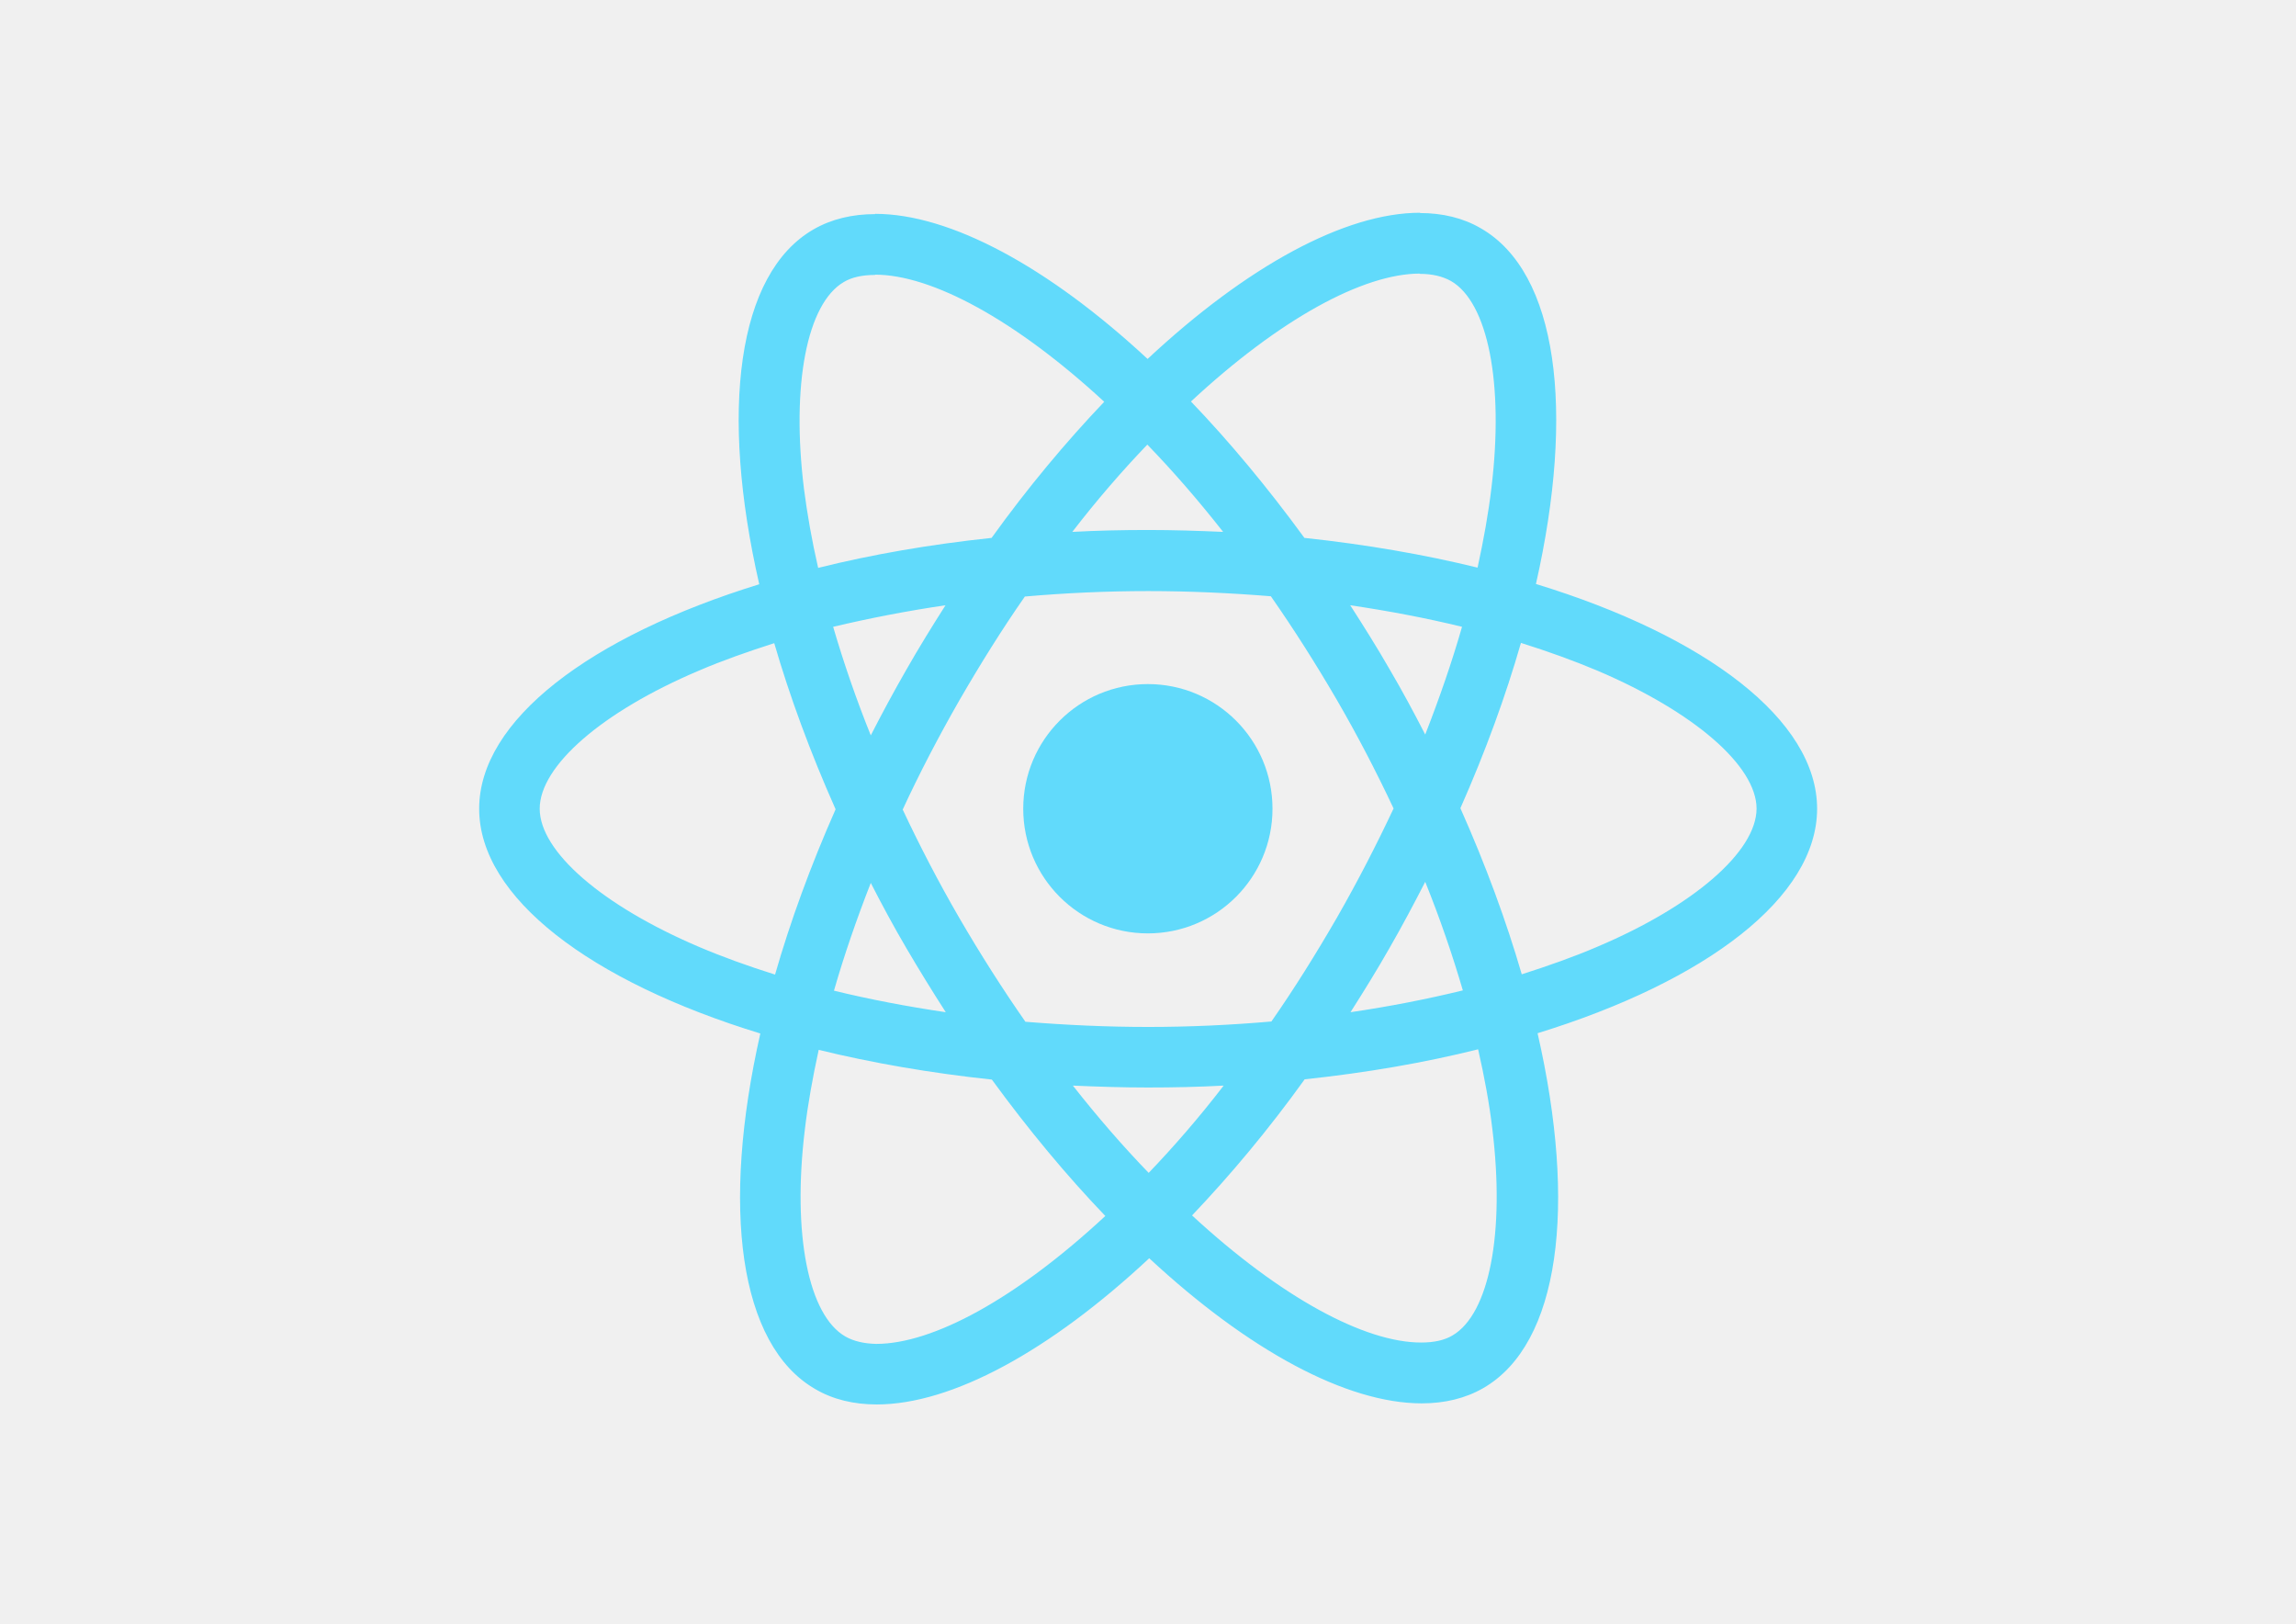
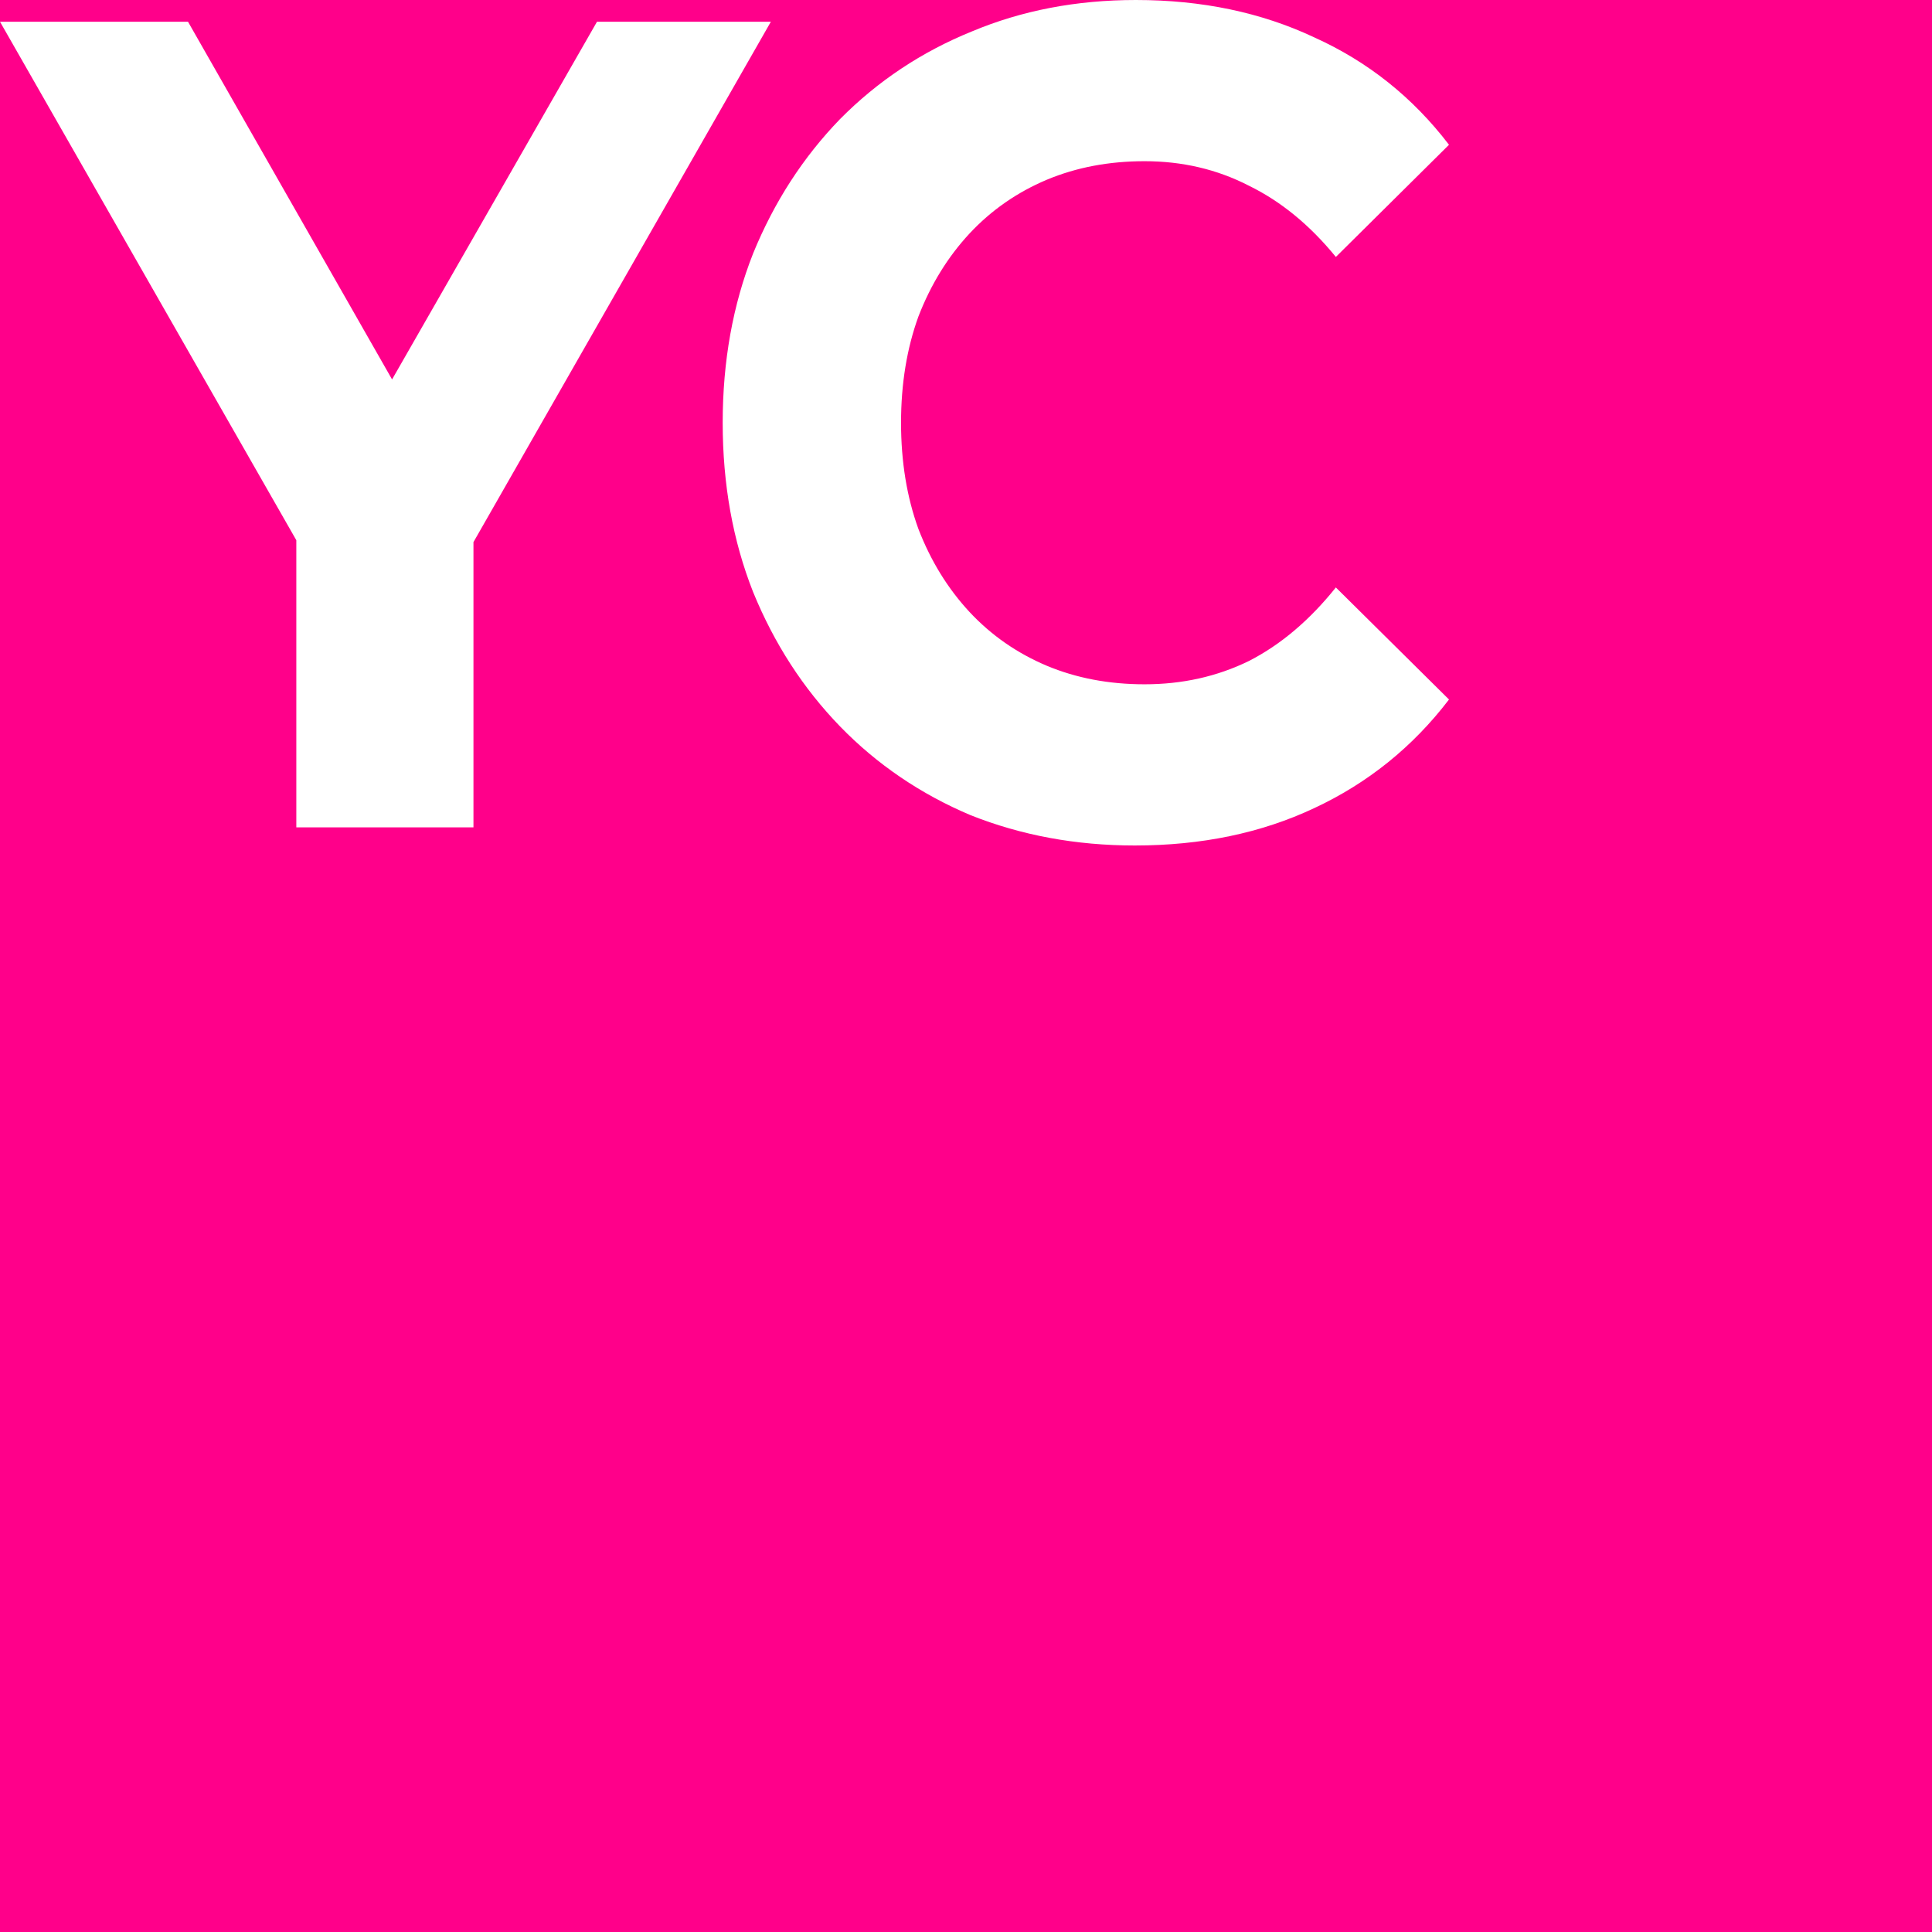
- <svg xmlns="http://www.w3.org/2000/svg" viewBox="0 0 841.9 595.3">
-   <g fill="#61DAFB">
-     <path d="M666.3 296.5c0-32.5-40.7-63.3-103.1-82.4 14.4-63.6 8-114.2-20.2-130.4-6.5-3.8-14.1-5.6-22.4-5.6v22.3c4.6 0 8.3.9 11.4 2.6 13.6 7.8 19.5 37.5 14.9 75.7-1.1 9.4-2.9 19.3-5.1 29.4-19.6-4.8-41-8.5-63.5-10.9-13.5-18.5-27.5-35.3-41.6-50 32.6-30.3 63.2-46.9 84-46.9V78c-27.5 0-63.5 19.6-99.9 53.6-36.4-33.8-72.4-53.2-99.9-53.2v22.3c20.7 0 51.4 16.5 84 46.6-14 14.7-28 31.4-41.3 49.9-22.6 2.4-44 6.1-63.6 11-2.3-10-4-19.7-5.2-29-4.7-38.2 1.1-67.9 14.6-75.8 3-1.8 6.9-2.6 11.5-2.6V78.5c-8.4 0-16 1.8-22.6 5.6-28.1 16.2-34.4 66.7-19.9 130.1-62.2 19.2-102.7 49.9-102.7 82.3 0 32.5 40.7 63.3 103.1 82.4-14.4 63.6-8 114.2 20.2 130.4 6.5 3.8 14.1 5.6 22.5 5.6 27.5 0 63.5-19.6 99.9-53.6 36.4 33.8 72.4 53.2 99.9 53.2 8.4 0 16-1.8 22.6-5.6 28.1-16.2 34.4-66.7 19.9-130.1 62-19.1 102.5-49.9 102.5-82.3zm-130.2-66.7c-3.7 12.9-8.3 26.2-13.5 39.5-4.1-8-8.4-16-13.1-24-4.6-8-9.5-15.8-14.4-23.4 14.2 2.1 27.9 4.7 41 7.9zm-45.8 106.5c-7.8 13.5-15.8 26.3-24.1 38.2-14.9 1.3-30 2-45.2 2-15.1 0-30.2-.7-45-1.9-8.3-11.9-16.4-24.6-24.2-38-7.6-13.1-14.5-26.4-20.8-39.8 6.2-13.4 13.2-26.8 20.7-39.9 7.8-13.5 15.8-26.3 24.1-38.2 14.9-1.3 30-2 45.2-2 15.1 0 30.2.7 45 1.9 8.3 11.9 16.4 24.6 24.2 38 7.6 13.1 14.5 26.4 20.8 39.8-6.3 13.4-13.2 26.8-20.7 39.9zm32.3-13c5.4 13.4 10 26.8 13.8 39.8-13.1 3.2-26.9 5.9-41.2 8 4.9-7.7 9.8-15.6 14.4-23.7 4.6-8 8.9-16.1 13-24.1zM421.2 430c-9.3-9.6-18.6-20.3-27.8-32 9 .4 18.2.7 27.5.7 9.4 0 18.7-.2 27.8-.7-9 11.7-18.3 22.4-27.5 32zm-74.4-58.9c-14.2-2.1-27.9-4.7-41-7.9 3.7-12.9 8.3-26.2 13.5-39.5 4.1 8 8.4 16 13.1 24 4.7 8 9.5 15.8 14.4 23.4zM420.7 163c9.3 9.6 18.6 20.3 27.8 32-9-.4-18.2-.7-27.5-.7-9.4 0-18.7.2-27.8.7 9-11.7 18.3-22.4 27.5-32zm-74 58.9c-4.9 7.7-9.8 15.6-14.4 23.7-4.6 8-8.9 16-13 24-5.4-13.4-10-26.8-13.8-39.8 13.1-3.1 26.9-5.8 41.2-7.9zm-90.5 125.2c-35.4-15.1-58.3-34.9-58.3-50.6 0-15.7 22.9-35.6 58.3-50.6 8.6-3.7 18-7 27.7-10.1 5.7 19.6 13.2 40 22.5 60.9-9.2 20.8-16.6 41.1-22.2 60.6-9.9-3.1-19.3-6.5-28-10.2zM310 490c-13.6-7.8-19.5-37.5-14.9-75.7 1.1-9.4 2.9-19.3 5.1-29.4 19.6 4.8 41 8.5 63.5 10.9 13.5 18.5 27.5 35.3 41.6 50-32.6 30.3-63.2 46.9-84 46.9-4.5-.1-8.3-1-11.3-2.7zm237.2-76.2c4.7 38.2-1.1 67.9-14.6 75.8-3 1.8-6.9 2.6-11.5 2.6-20.7 0-51.4-16.5-84-46.6 14-14.7 28-31.4 41.3-49.9 22.6-2.4 44-6.1 63.6-11 2.3 10.1 4.1 19.8 5.2 29.1zm38.5-66.7c-8.6 3.7-18 7-27.7 10.1-5.7-19.6-13.2-40-22.5-60.9 9.2-20.8 16.6-41.1 22.2-60.6 9.9 3.1 19.3 6.5 28.1 10.2 35.4 15.1 58.3 34.9 58.3 50.6-.1 15.7-23 35.6-58.4 50.6zM320.8 78.4z" />
-     <circle cx="420.9" cy="296.5" r="45.7" />
-     <path d="M520.5 78.1z" />
+ <svg xmlns="http://www.w3.org/2000/svg" width="16" height="16" viewBox="0 0 16 16" fill="none">
+   <g clip-path="url(#clip0_112_9)">
+     <rect width="512" height="512" fill="#FF008A" />
+     <path d="M2.454 6.852V4.126L2.789 5.06L0 0.18H1.557L3.694 3.926H2.798L4.944 0.18H6.384L3.595 5.06L3.921 4.126V6.852H2.454Z" fill="white" />
+     <path d="M9.398 7.002C8.911 7.002 8.458 6.918 8.038 6.751C7.624 6.576 7.263 6.331 6.957 6.016C6.651 5.7 6.411 5.329 6.237 4.903C6.069 4.478 5.985 4.01 5.985 3.501C5.985 2.992 6.069 2.524 6.237 2.099C6.411 1.673 6.651 1.302 6.957 0.986C7.269 0.671 7.633 0.429 8.047 0.261C8.461 0.087 8.914 0 9.407 0C9.953 0 10.445 0.103 10.883 0.309C11.327 0.509 11.7 0.806 12 1.199L11.063 2.128C10.847 1.863 10.607 1.667 10.343 1.538C10.079 1.402 9.791 1.335 9.479 1.335C9.184 1.335 8.914 1.386 8.668 1.489C8.422 1.593 8.209 1.741 8.029 1.934C7.849 2.128 7.708 2.357 7.606 2.621C7.51 2.885 7.462 3.179 7.462 3.501C7.462 3.823 7.51 4.117 7.606 4.381C7.708 4.645 7.849 4.874 8.029 5.068C8.209 5.261 8.422 5.409 8.668 5.513C8.914 5.616 9.184 5.667 9.479 5.667C9.791 5.667 10.079 5.603 10.343 5.474C10.607 5.339 10.847 5.135 11.063 4.865L12 5.793C11.7 6.186 11.327 6.486 10.883 6.693C10.445 6.899 9.95 7.002 9.398 7.002Z" fill="white" />
  </g>
+   <defs>
+     <clipPath id="clip0_112_9">
+       <rect width="16" height="16" fill="white" />
+     </clipPath>
+   </defs>
</svg>
